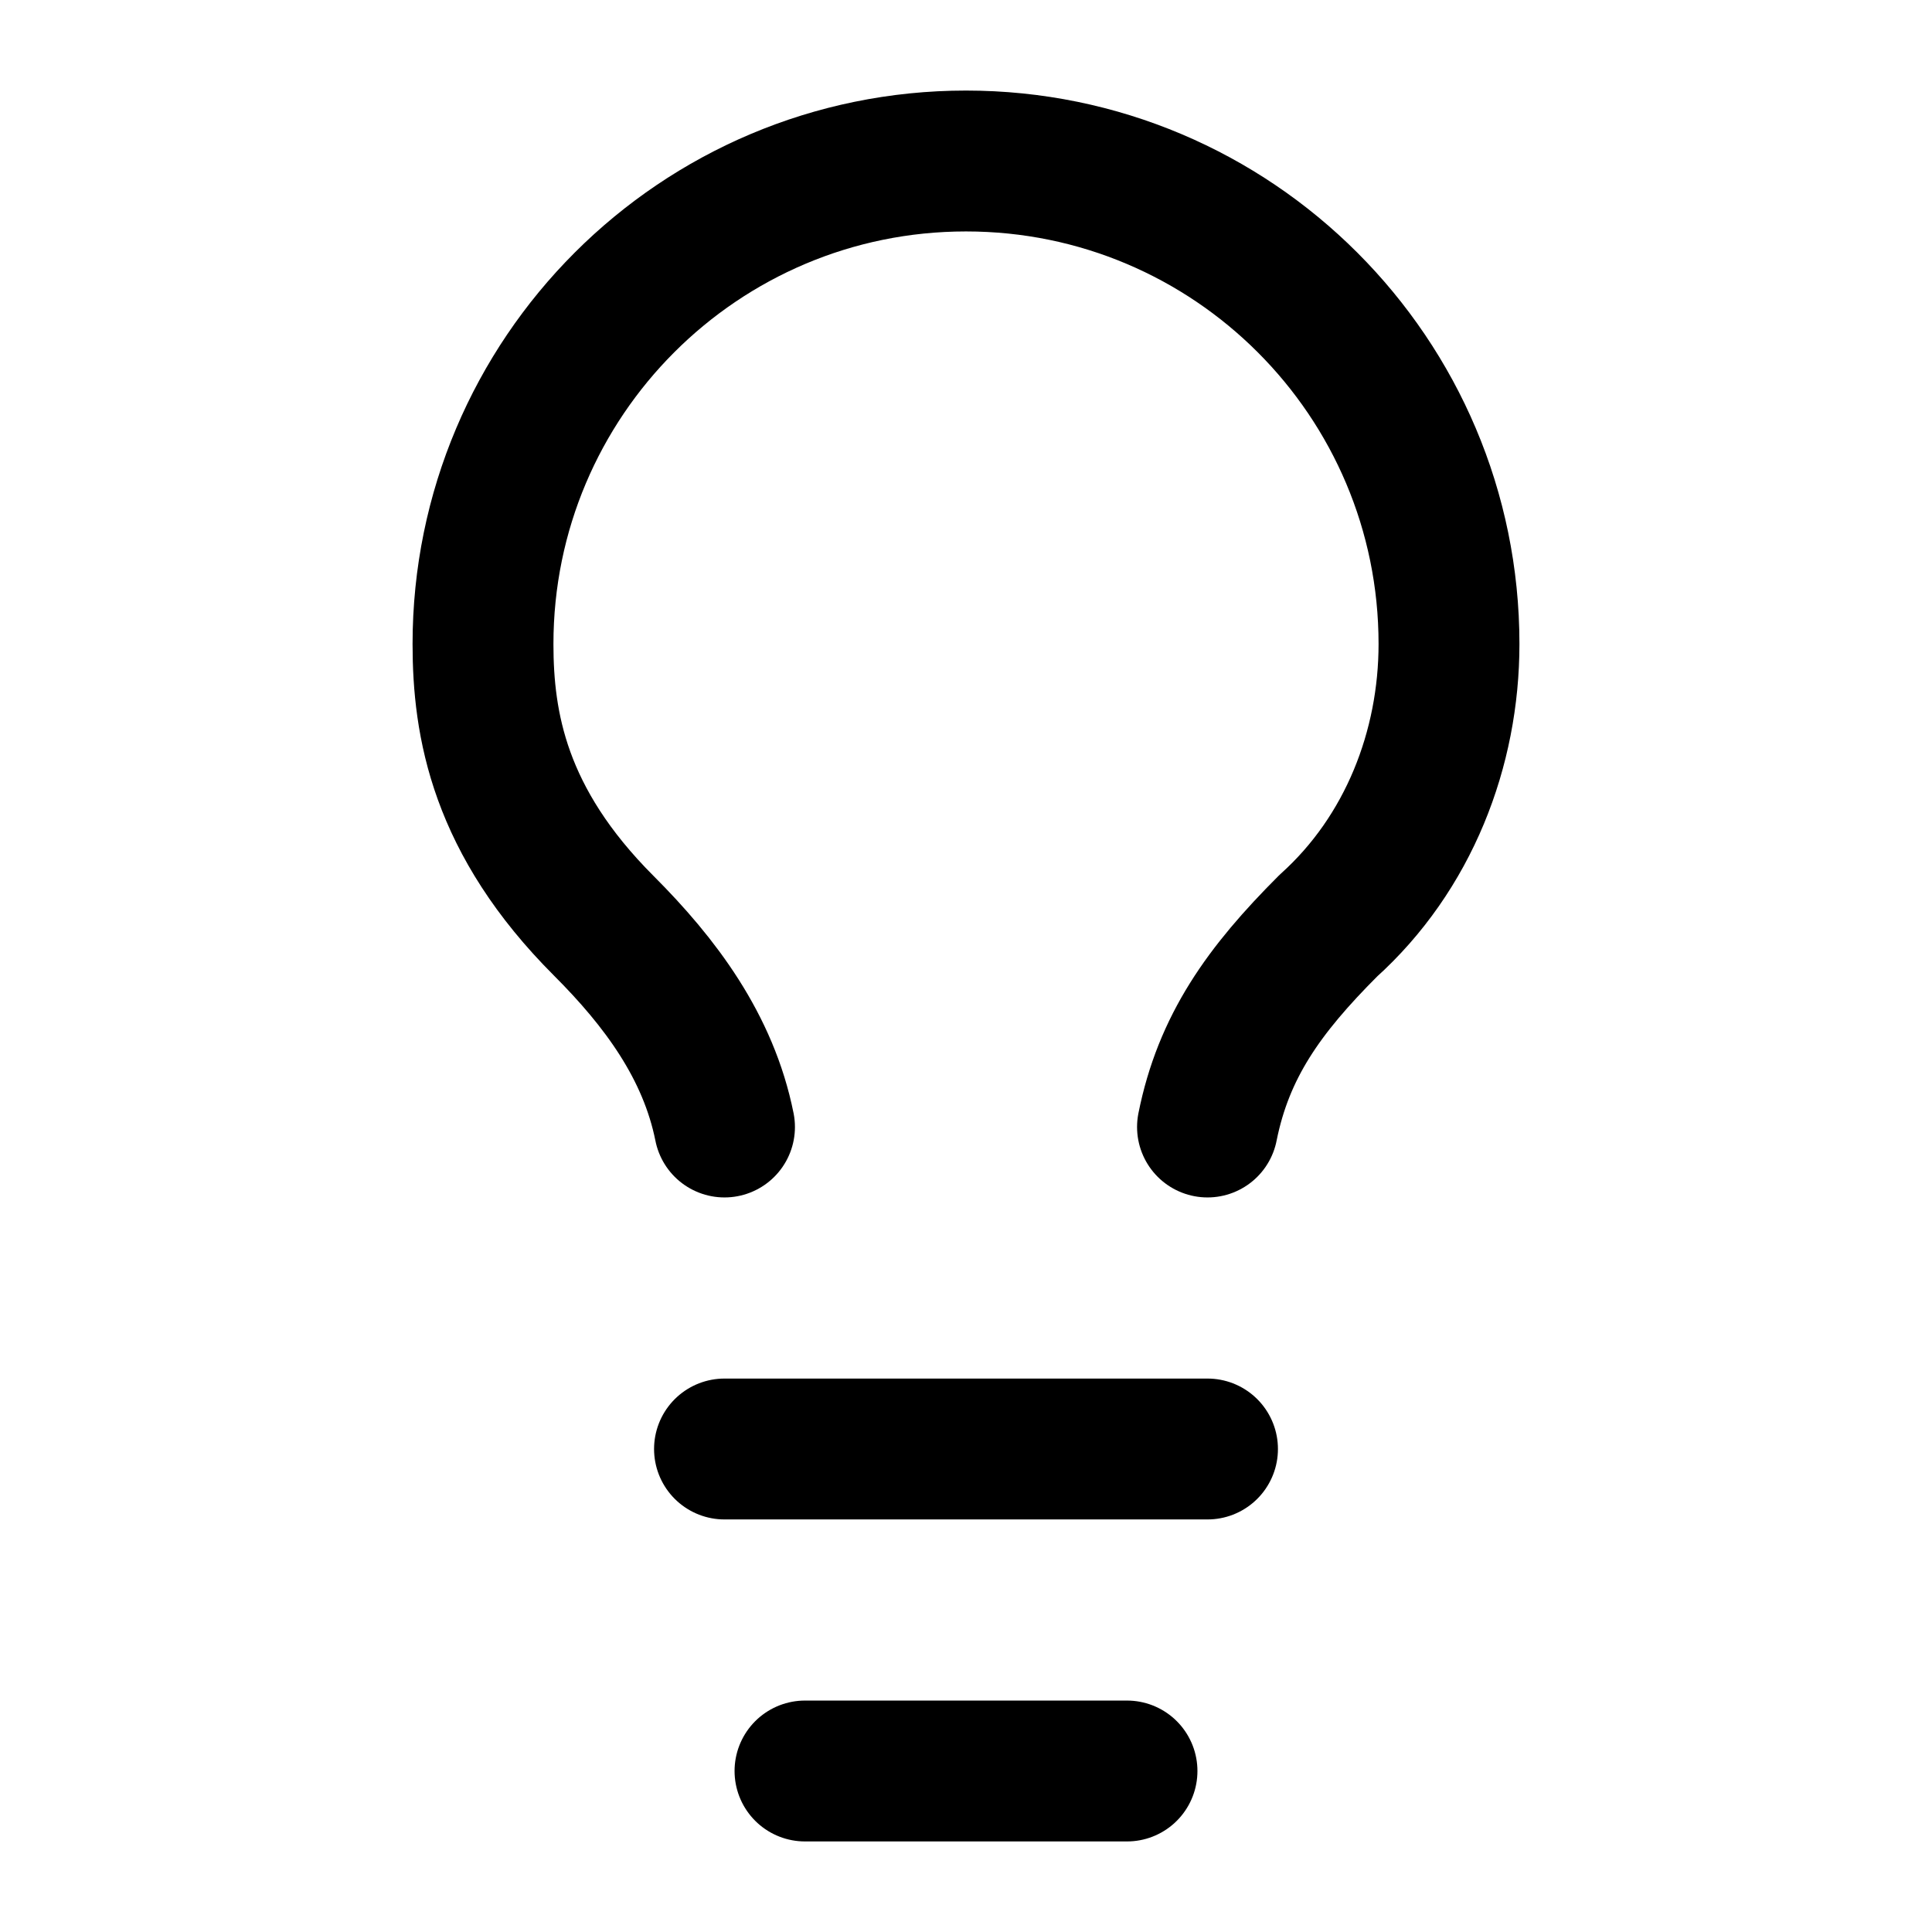
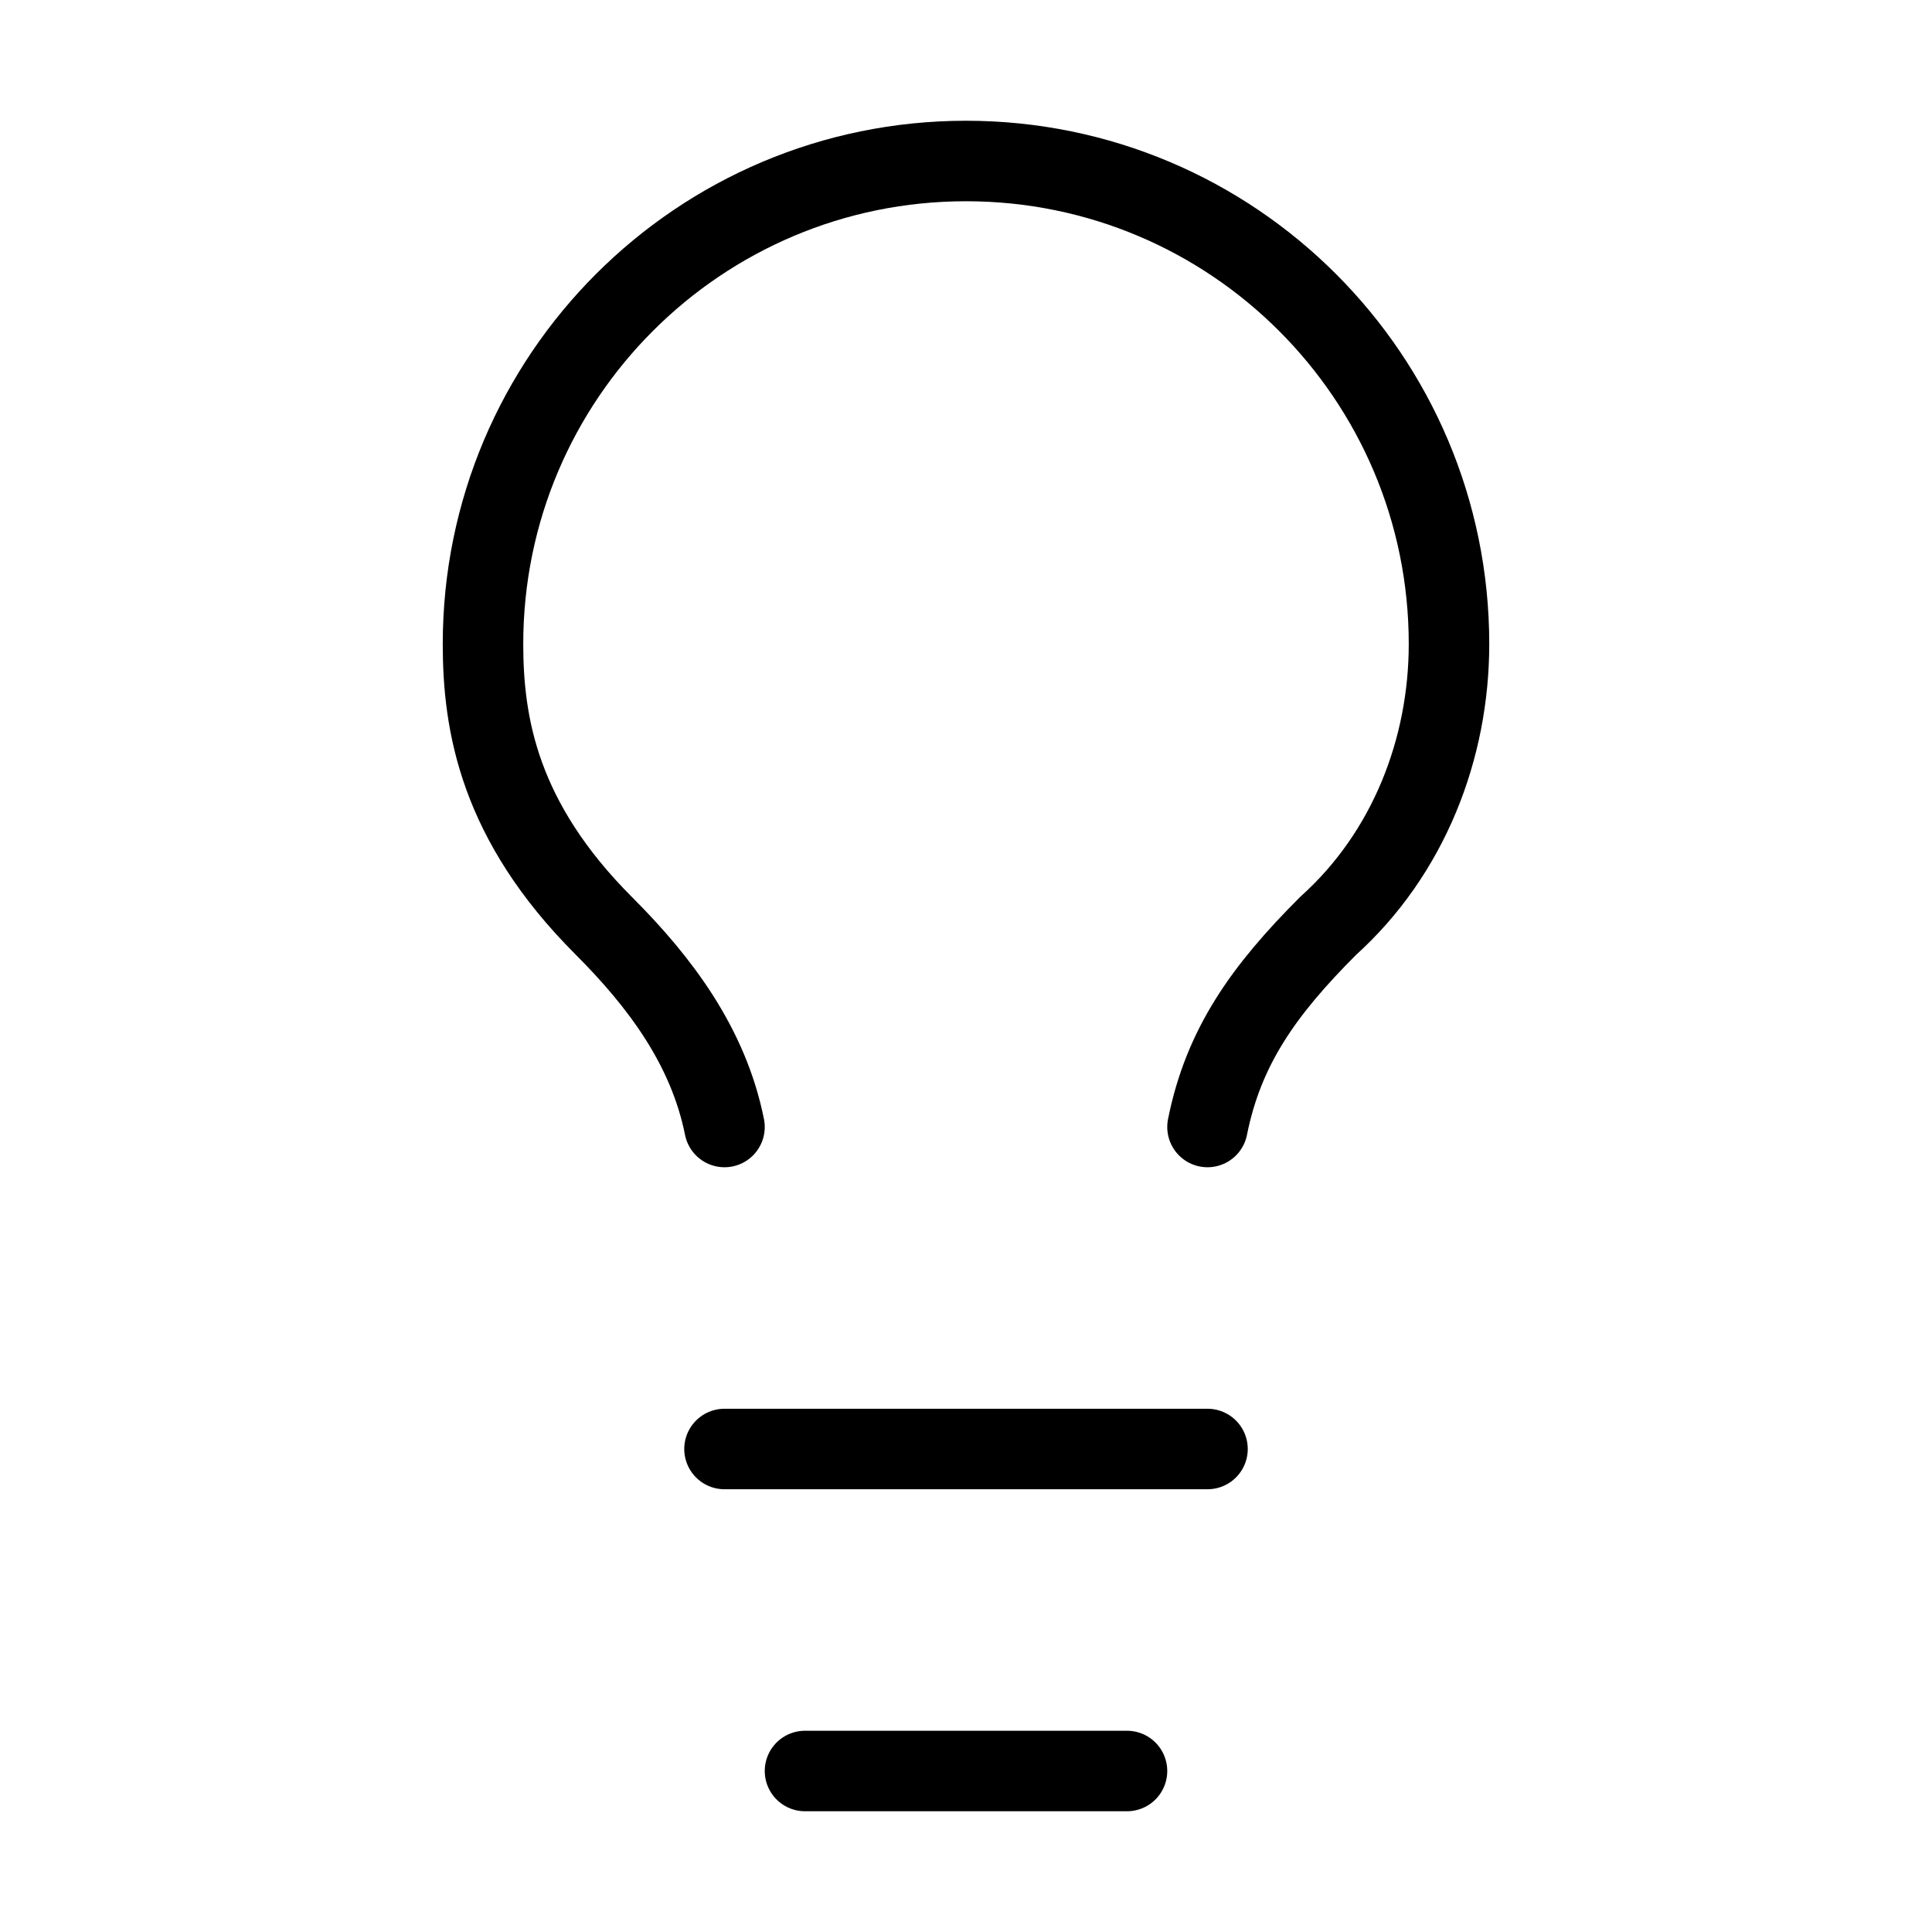
- <svg xmlns="http://www.w3.org/2000/svg" class="ICON_CLASS" viewBox="0 0 24 24" fill="none" stroke="currentColor" stroke-width="1.75" stroke-linecap="round" stroke-linejoin="round" aria-hidden="true">
+ <svg xmlns="http://www.w3.org/2000/svg" class="ICON_CLASS" viewBox="0 0 24 24" fill="none" stroke="currentColor" stroke-linecap="round" stroke-linejoin="round" aria-hidden="true">
  <path d="M15 14c.2-1 .7-1.7 1.5-2.5 1-.9 1.5-2.2 1.5-3.5A6 6 0 0 0 6 8c0 1 .2 2.2 1.5 3.5.7.7 1.3 1.5 1.5 2.5" />
  <path d="M9 18h6" />
  <path d="M10 22h4" />
</svg>
